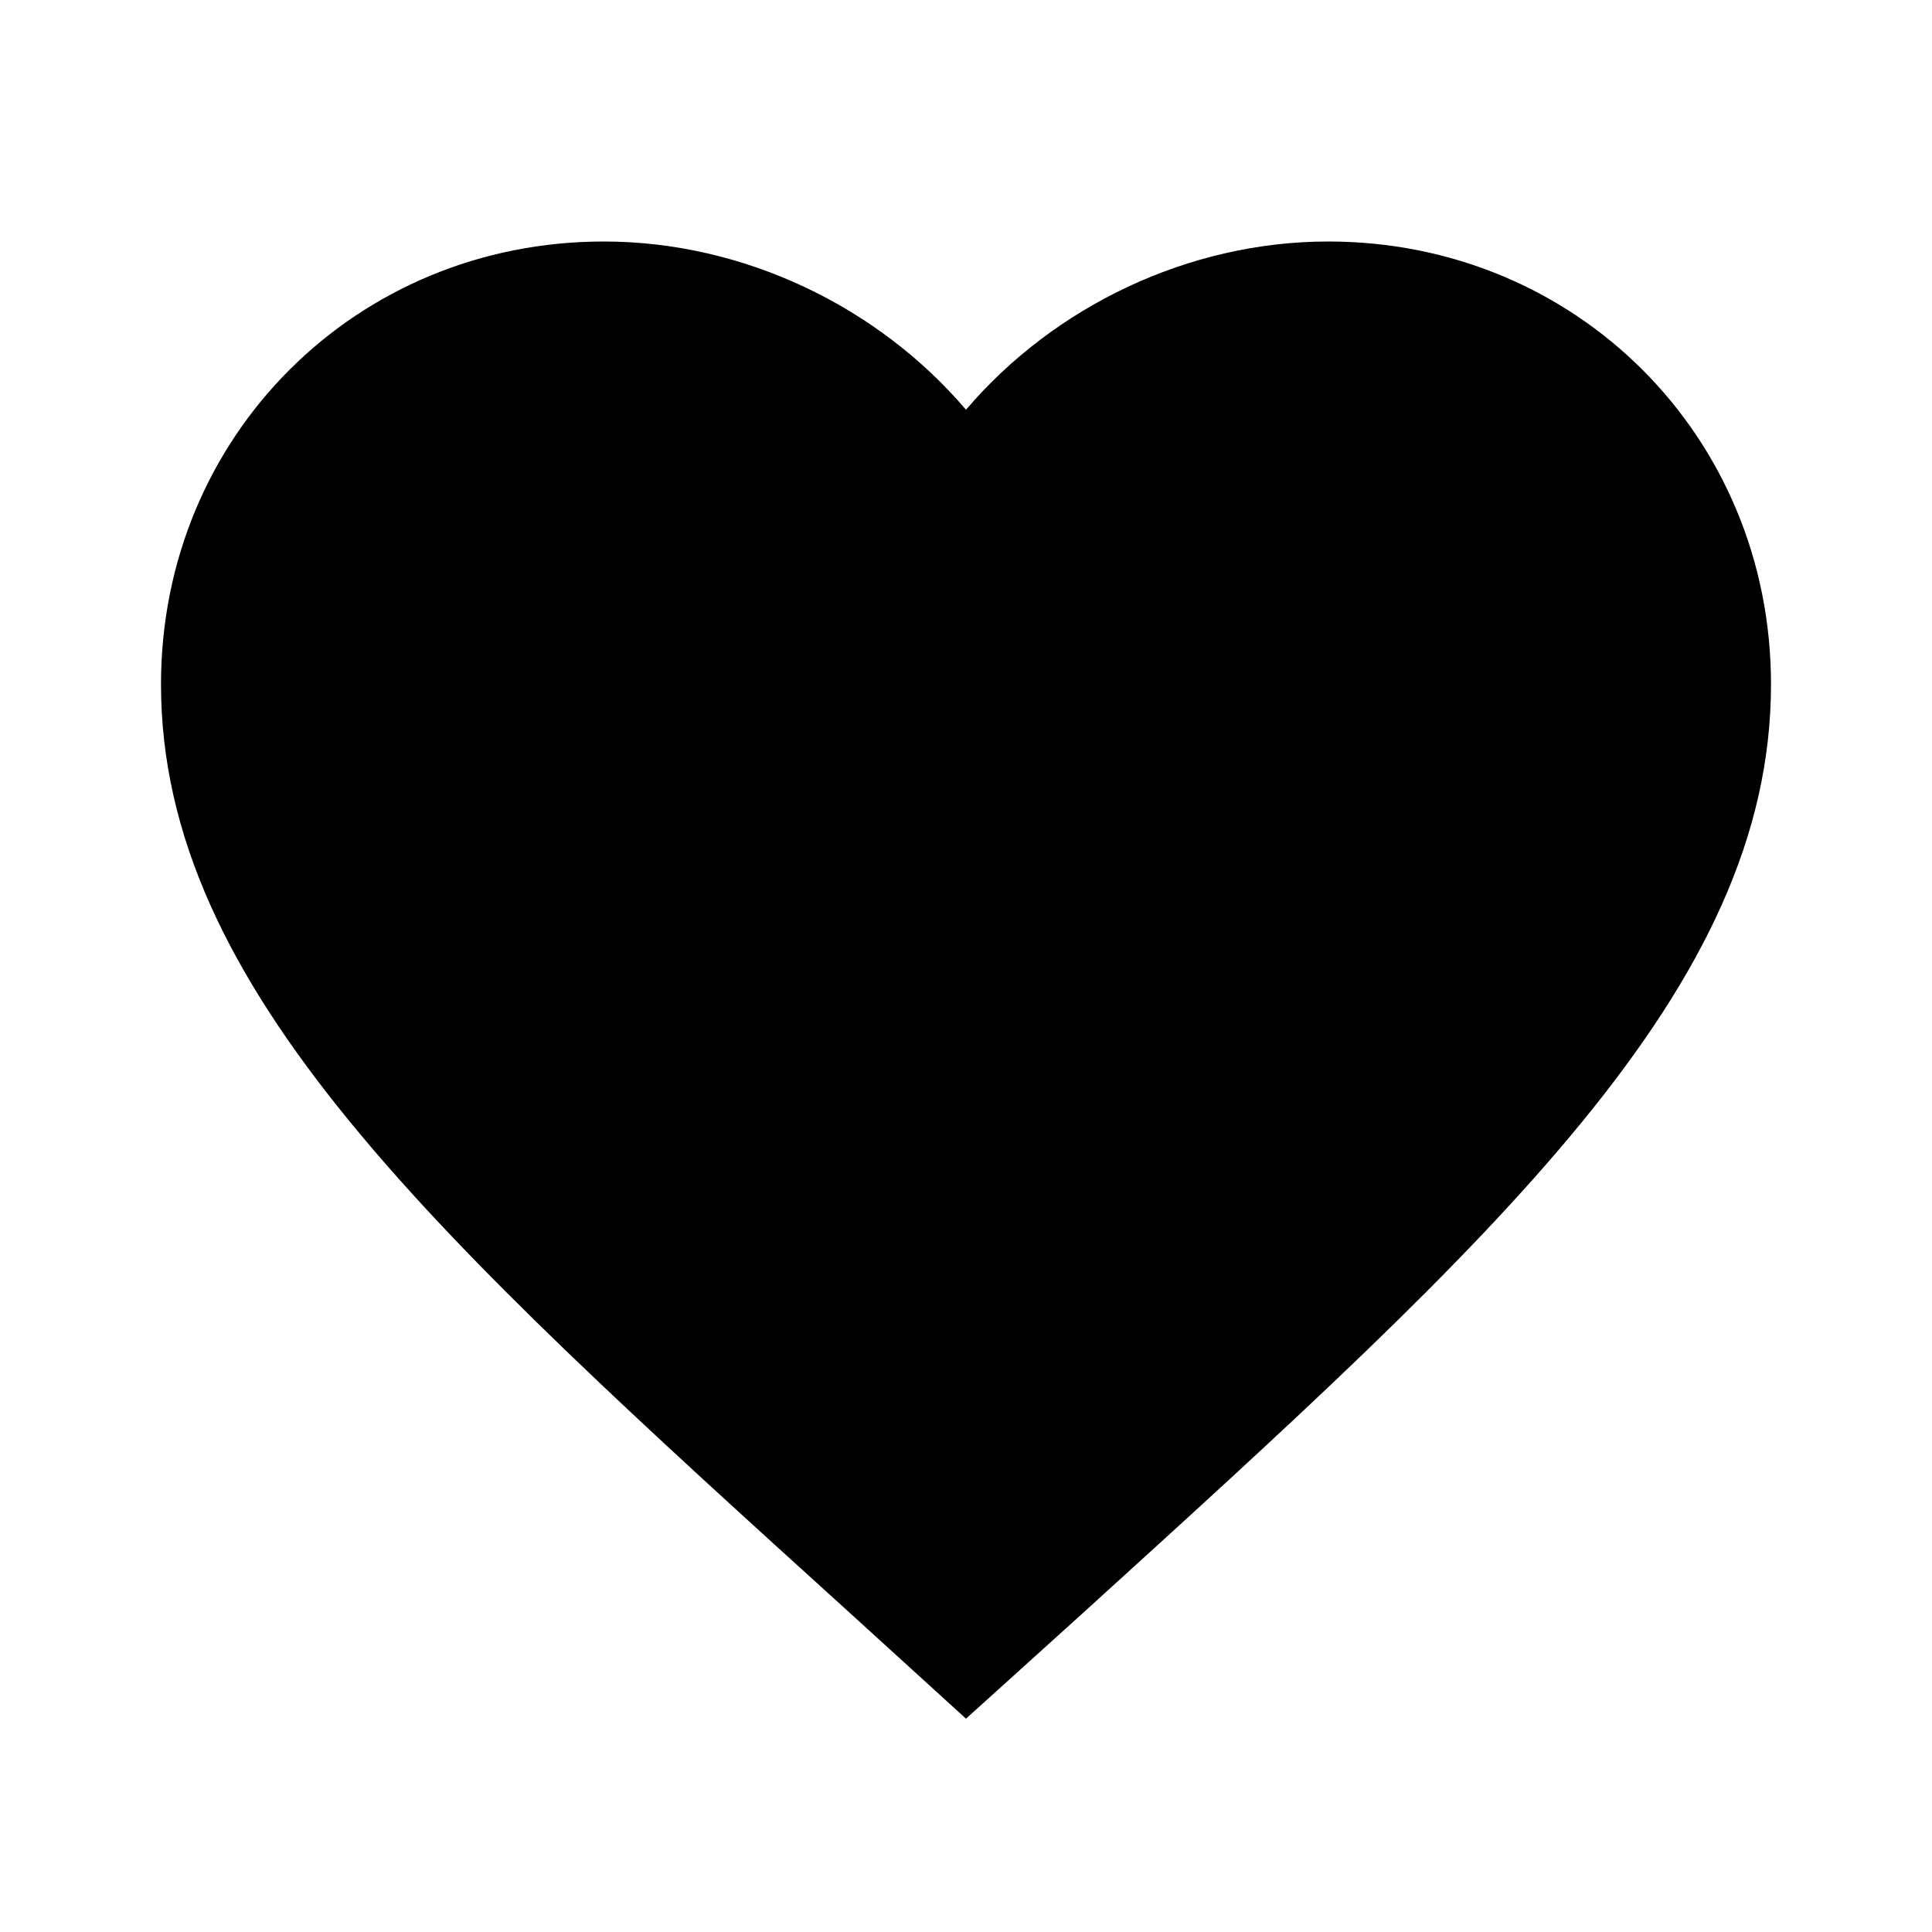
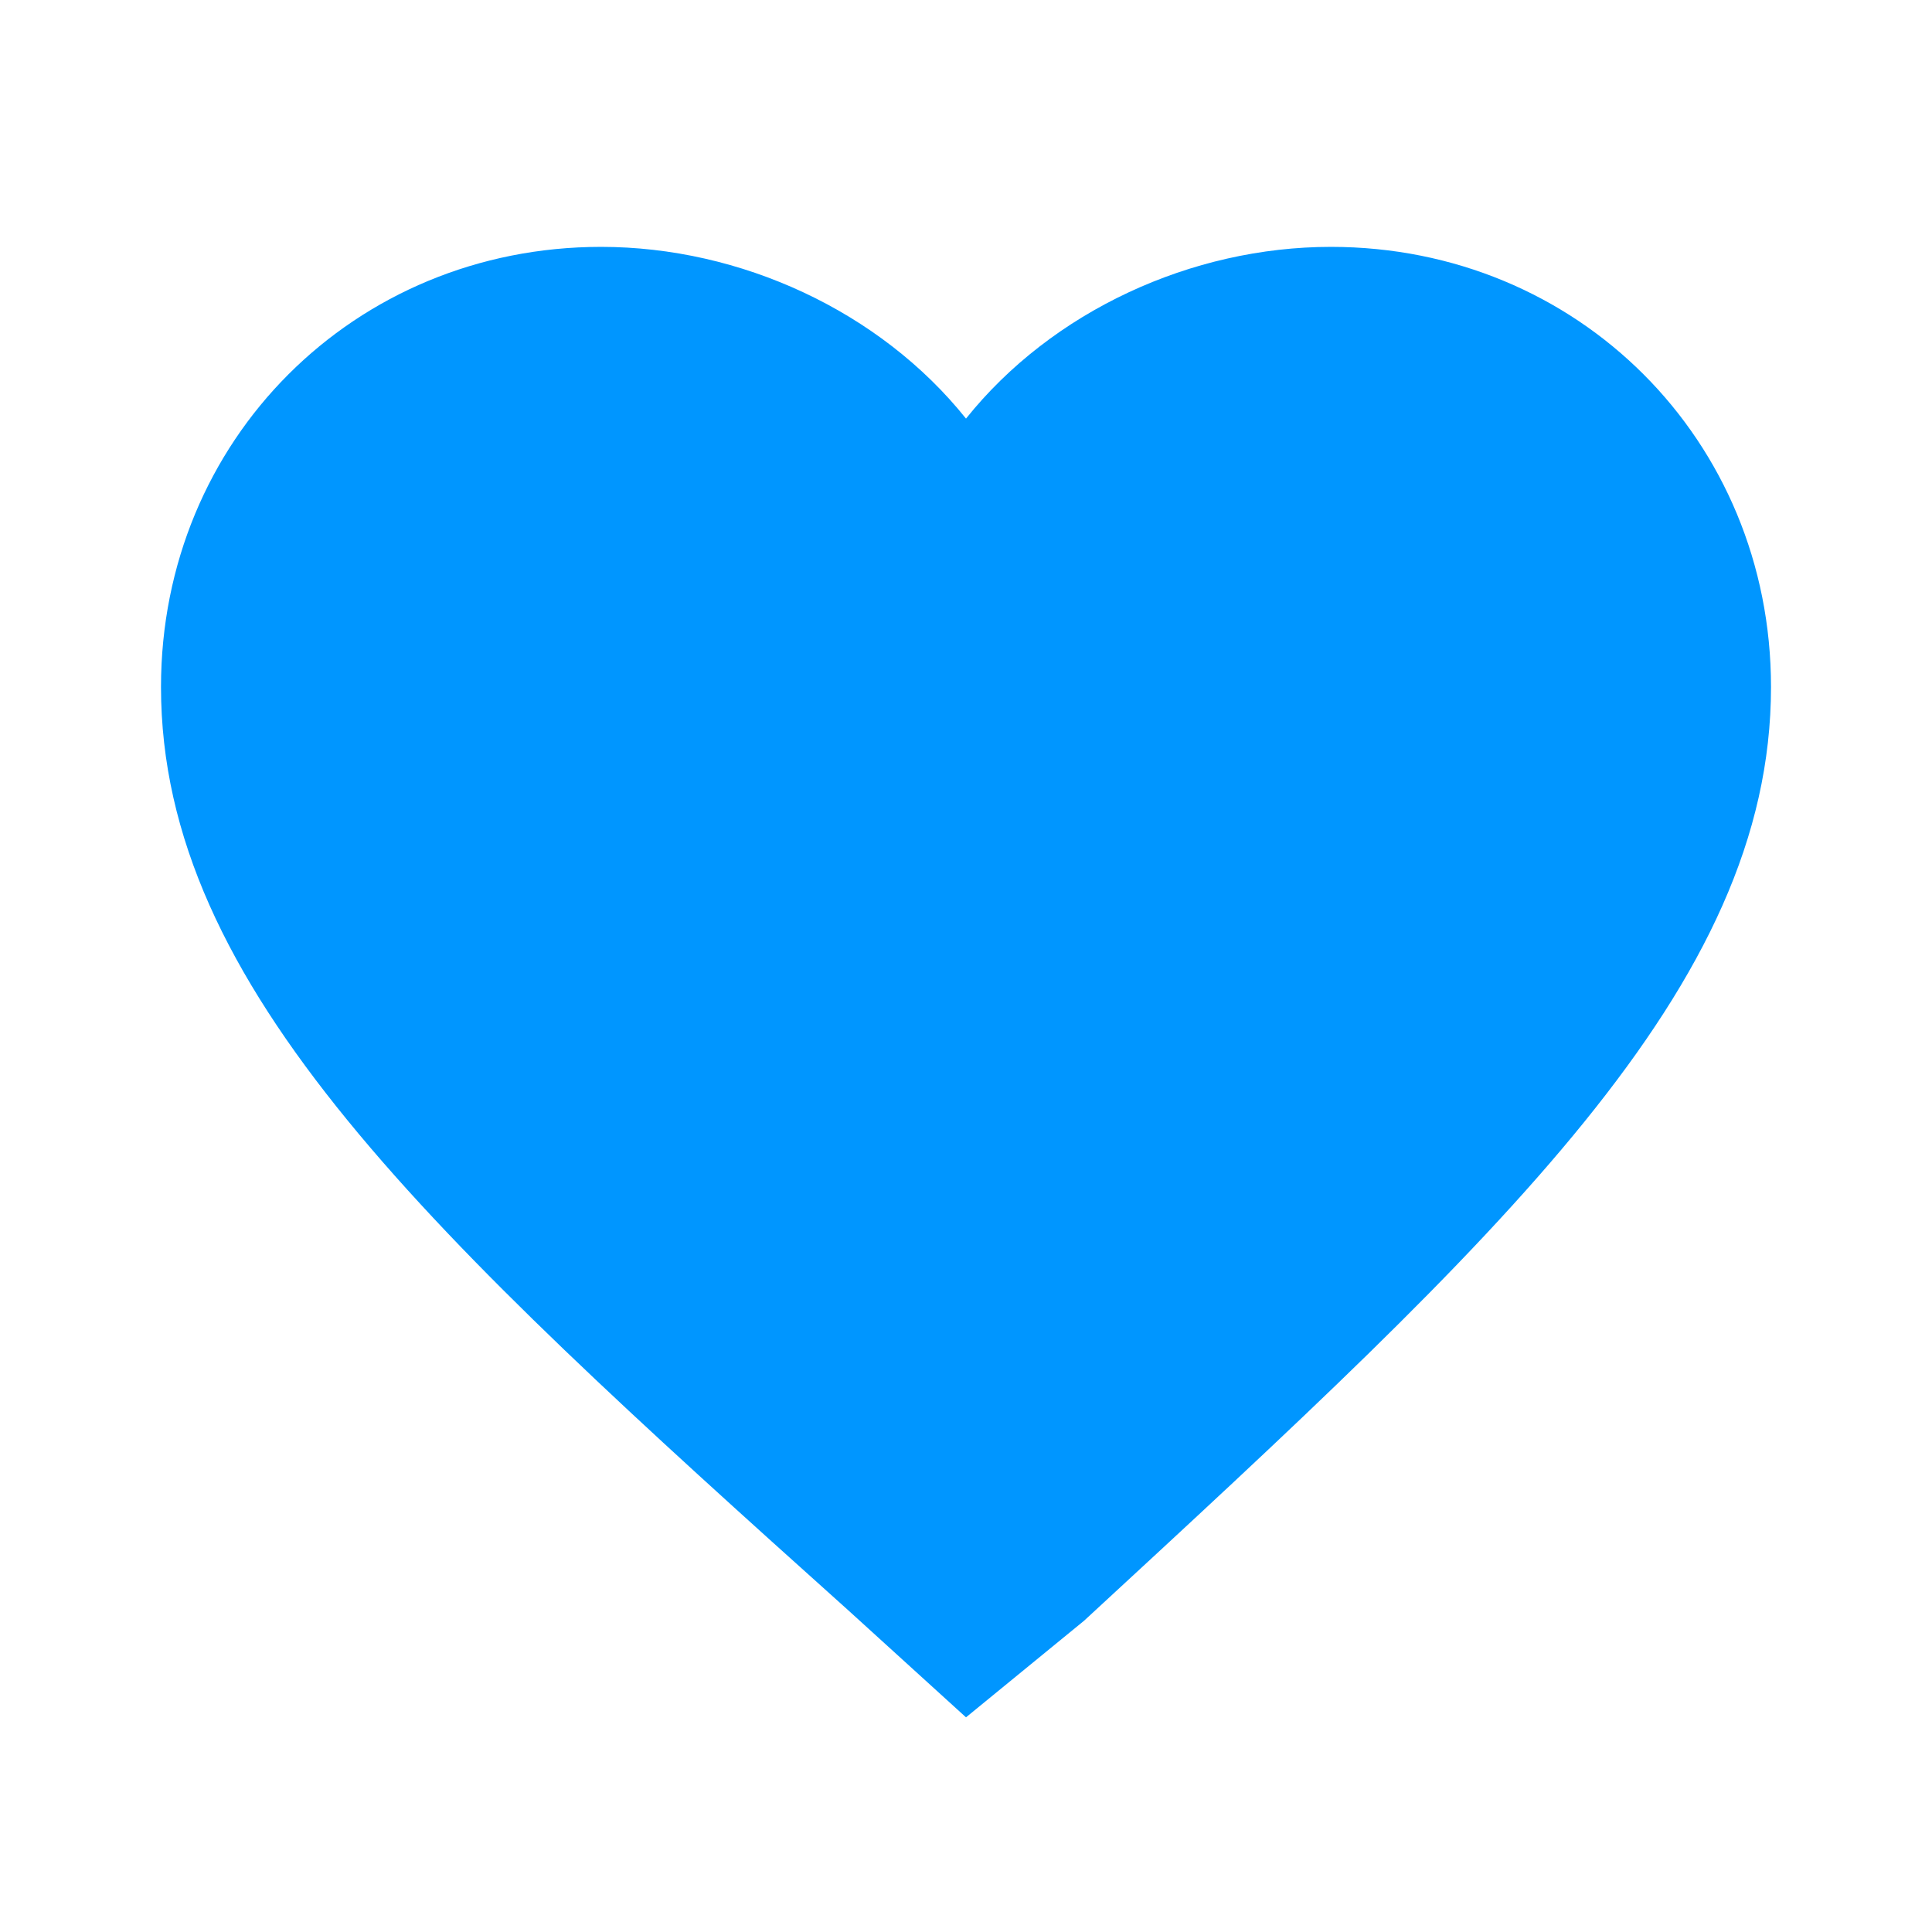
- <svg xmlns="http://www.w3.org/2000/svg" height="18px" viewBox="0 0 24 24" width="18px" fill="#000000">
-   <path d="M0 0h24v24H0V0z" fill="none" />
-   <path d="M12 21.35l-1.45-1.32C5.4 15.36 2 12.28 2 8.5 2 5.42 4.42 3 7.5 3c1.74 0 3.41.81 4.5 2.09C13.09 3.81 14.76 3 16.5 3 19.58 3 22 5.42 22 8.5c0 3.78-3.4 6.86-8.55 11.54L12 21.35z" />
+ <svg xmlns="http://www.w3.org/2000/svg" version="1.1" id="Слой_1" x="0px" y="0px" viewBox="0 0 18 18" style="enable-background:new 0 0 18 18;" xml:space="preserve">
+   <style type="text/css">
+ 	.st0{fill:none;}
+ 	.st1{fill:#0096FF;}
+ </style>
+   <path class="st0" d="M0,0h18v18H0V0z" />
+   <path class="st1" d="M9,16l-1.1-1c-3.9-3.5-6.4-5.8-6.4-8.6c0-2.3,1.8-4.1,4.1-4.1c1.3,0,2.6,0.6,3.4,1.6c0.8-1,2.1-1.6,3.4-1.6  c2.3,0,4.1,1.8,4.1,4.1c0,2.8-2.5,5.1-6.4,8.7L9,16z" />
</svg>
